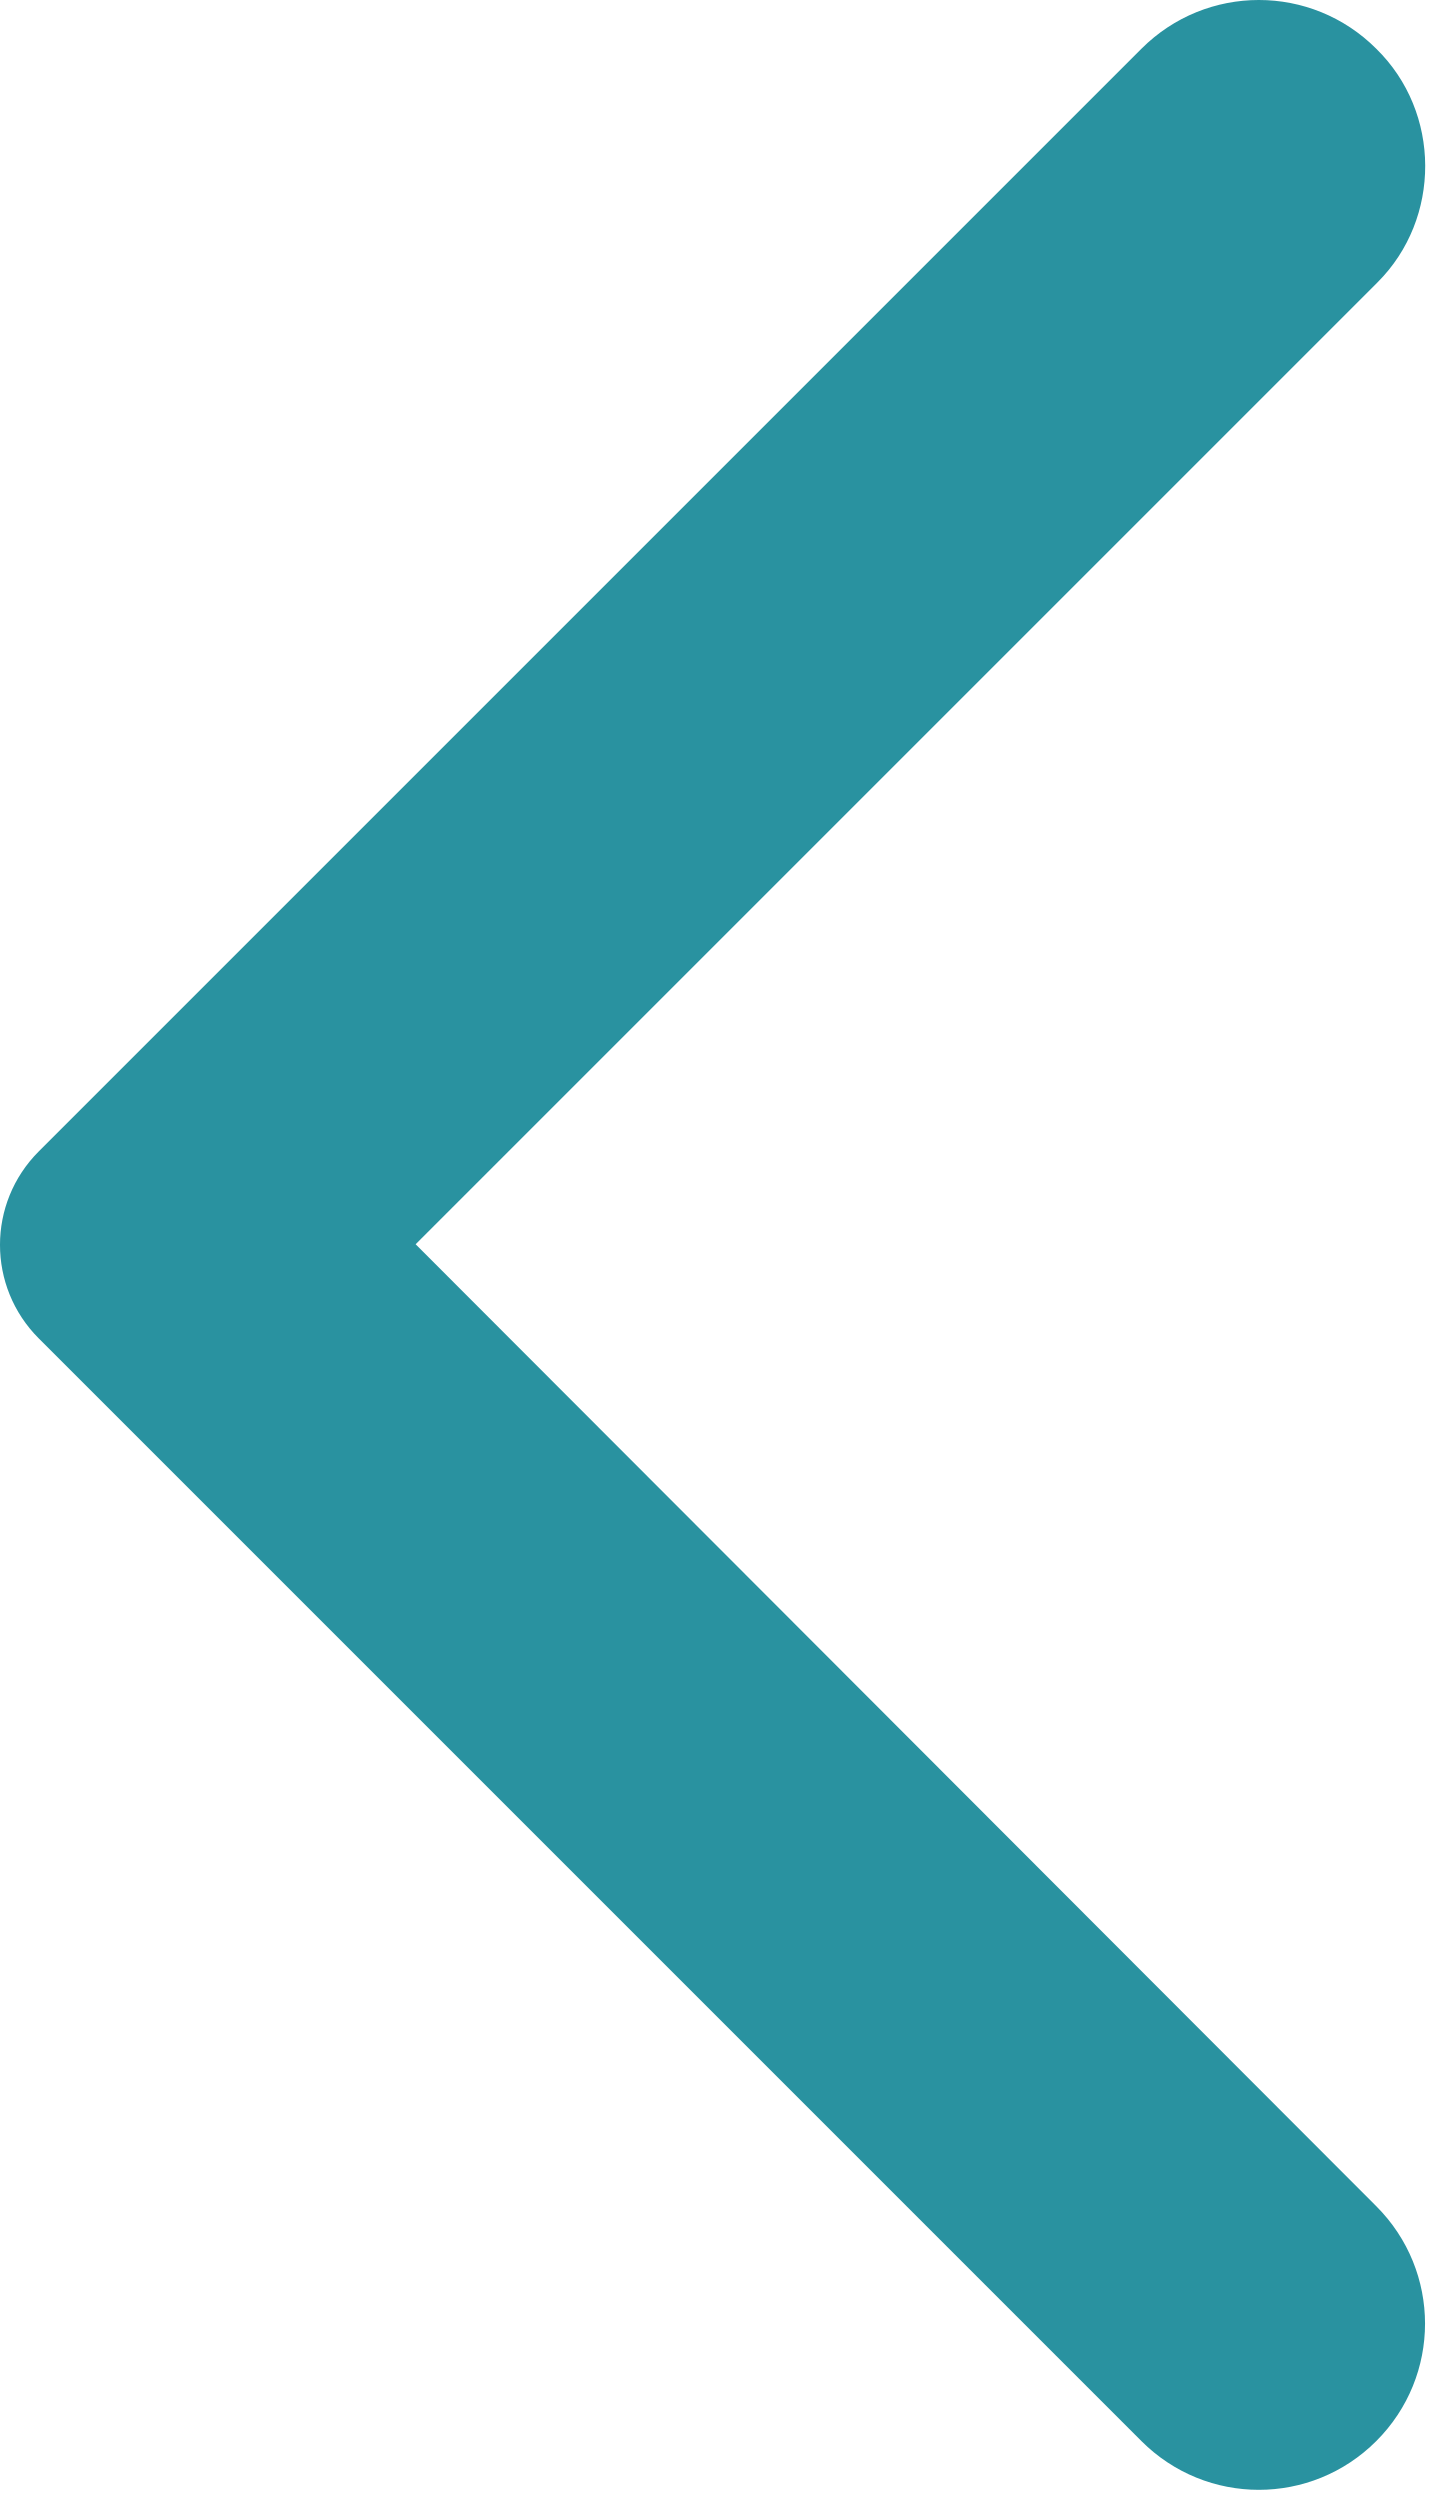
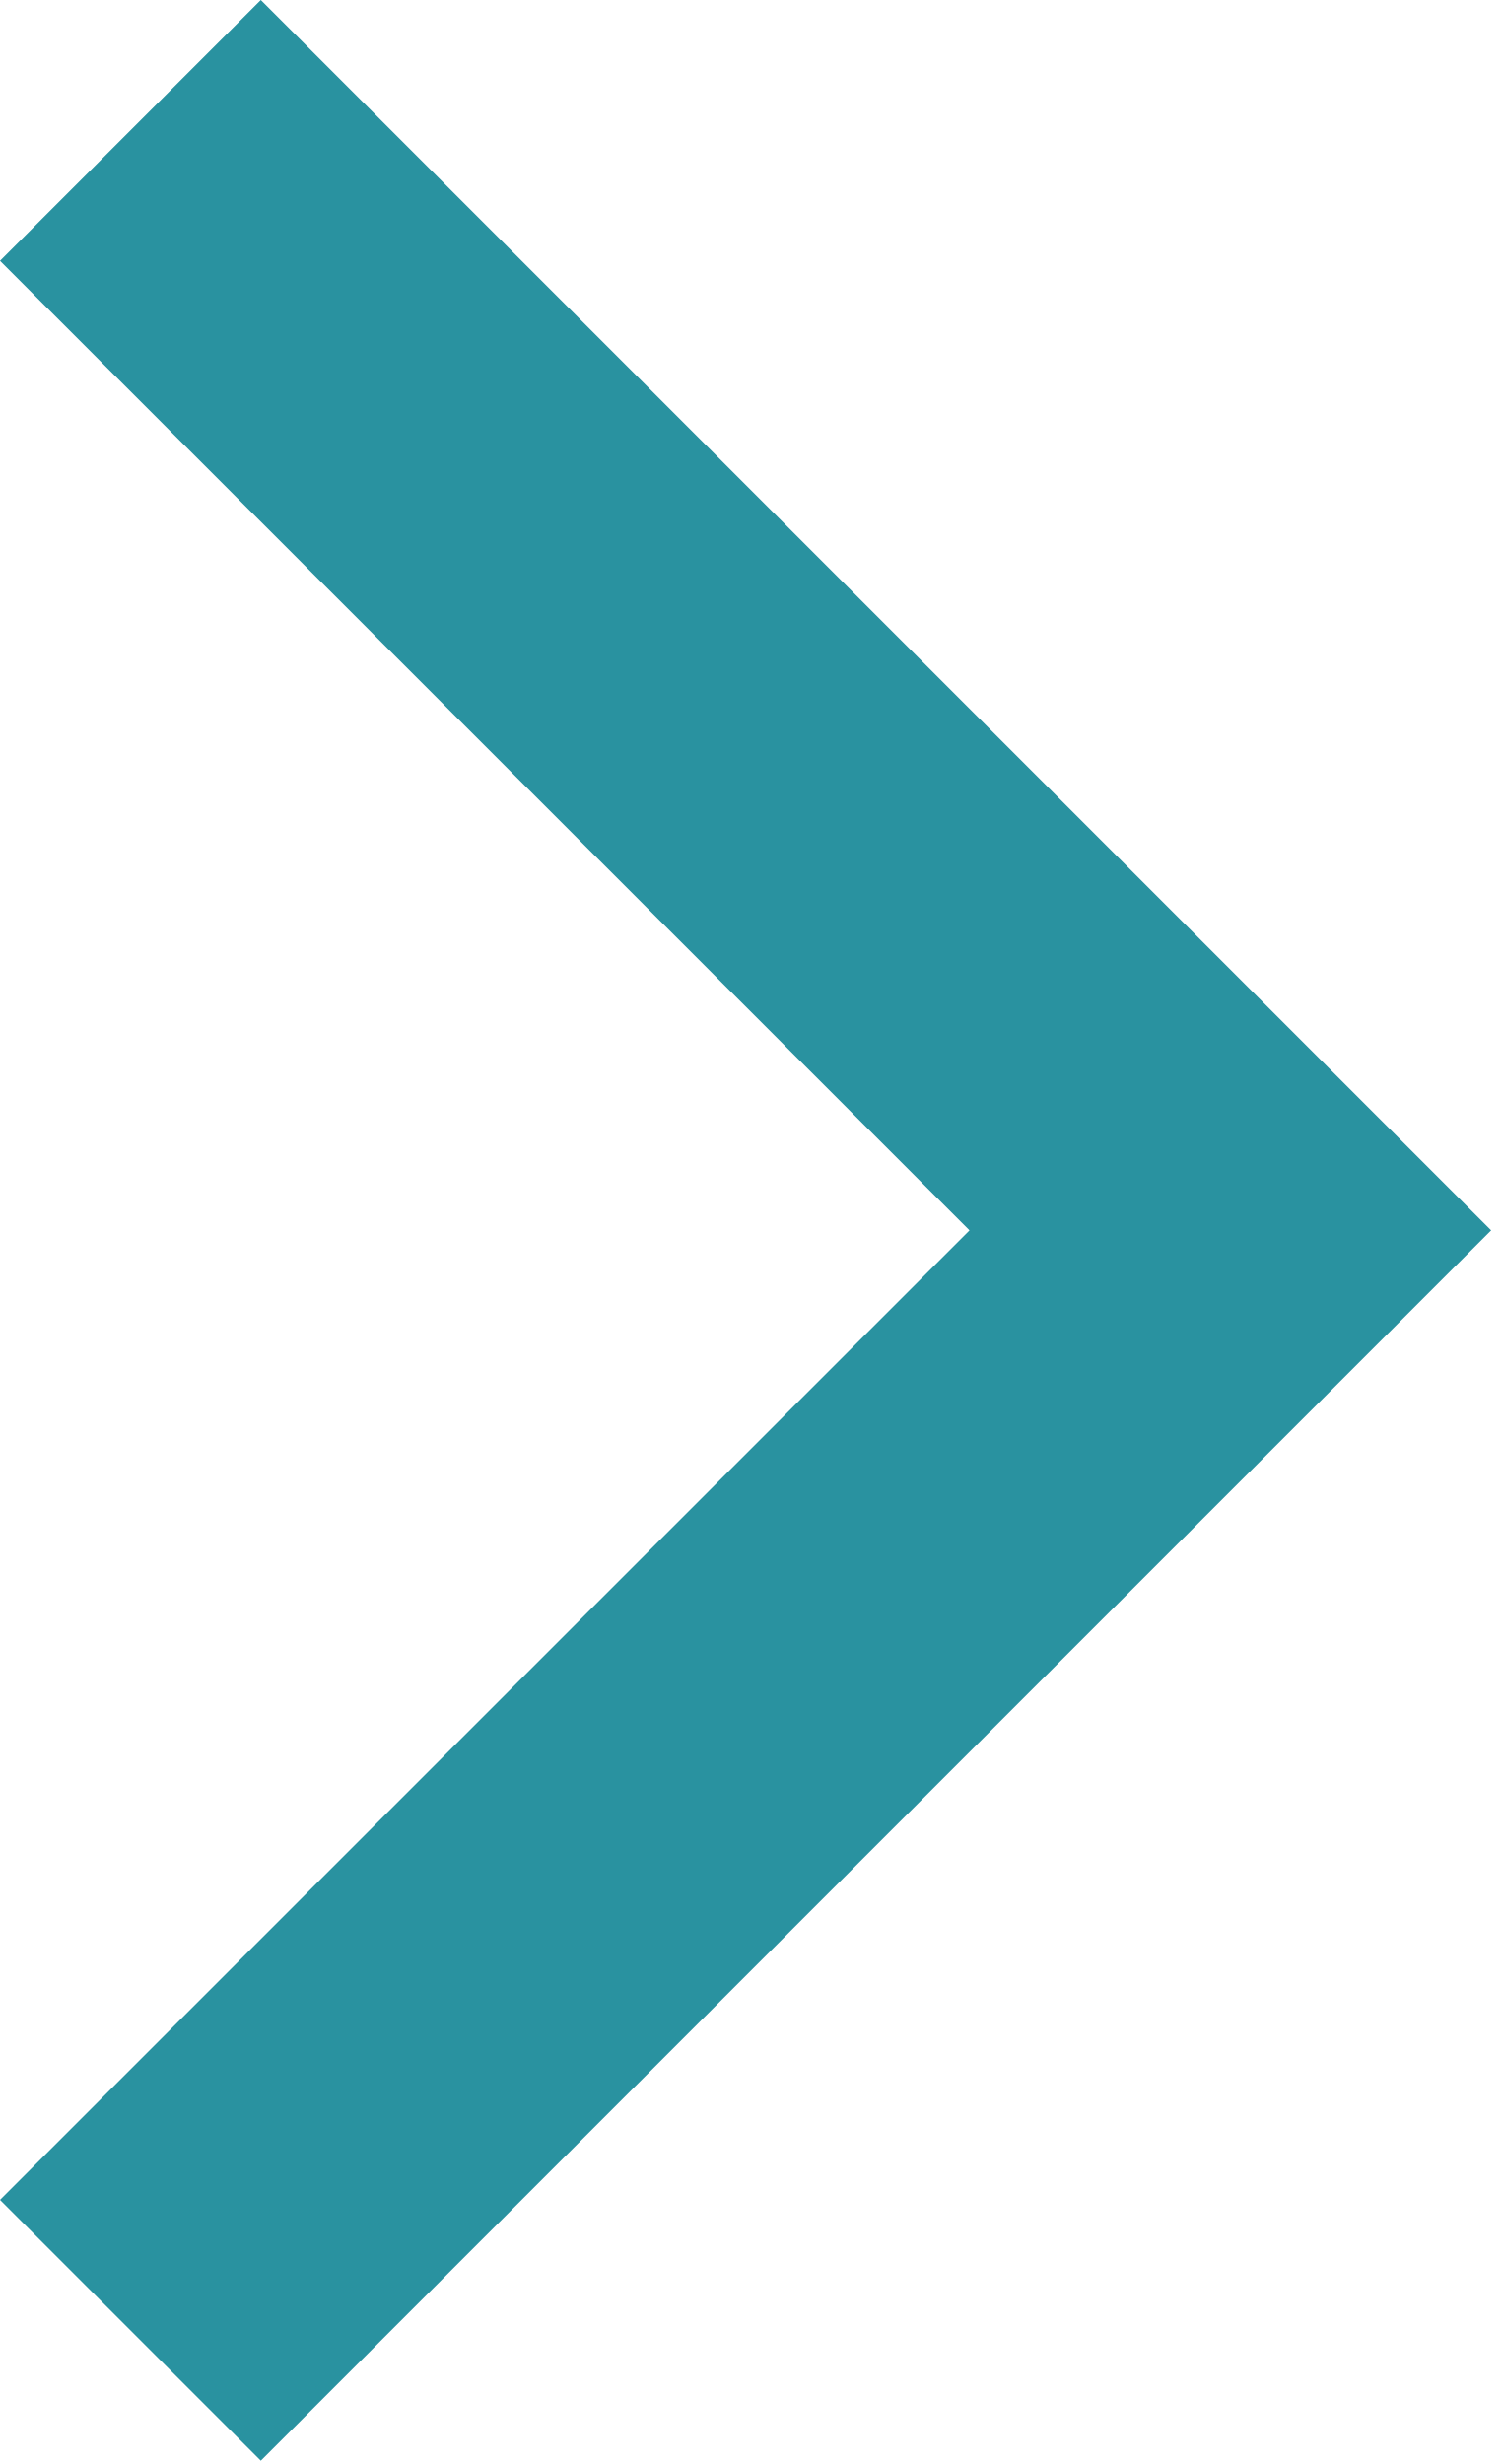
- <svg xmlns="http://www.w3.org/2000/svg" width="91" height="159" viewBox="0 0 91 159" fill="none">
-   <path d="M87.531 3.101C83.396 -1.034 76.729 -1.034 72.594 3.101L2.468 73.227C-0.823 76.518 -0.823 81.835 2.468 85.126L72.594 155.252C76.729 159.387 83.396 159.387 87.531 155.252C91.666 151.117 91.666 144.45 87.531 140.315L26.434 79.134L87.615 17.953C91.666 13.903 91.666 7.152 87.531 3.101Z" fill="#2992A0" />
+ <svg xmlns="http://www.w3.org/2000/svg" width="103" height="169" viewBox="0 0 103 169" fill="none">
+   <path d="M0 17.89L66.497 84.388L0 150.885L17.89 168.775L102.278 84.388L17.89 0L0 17.89Z" fill="#2992A0" />
</svg>
